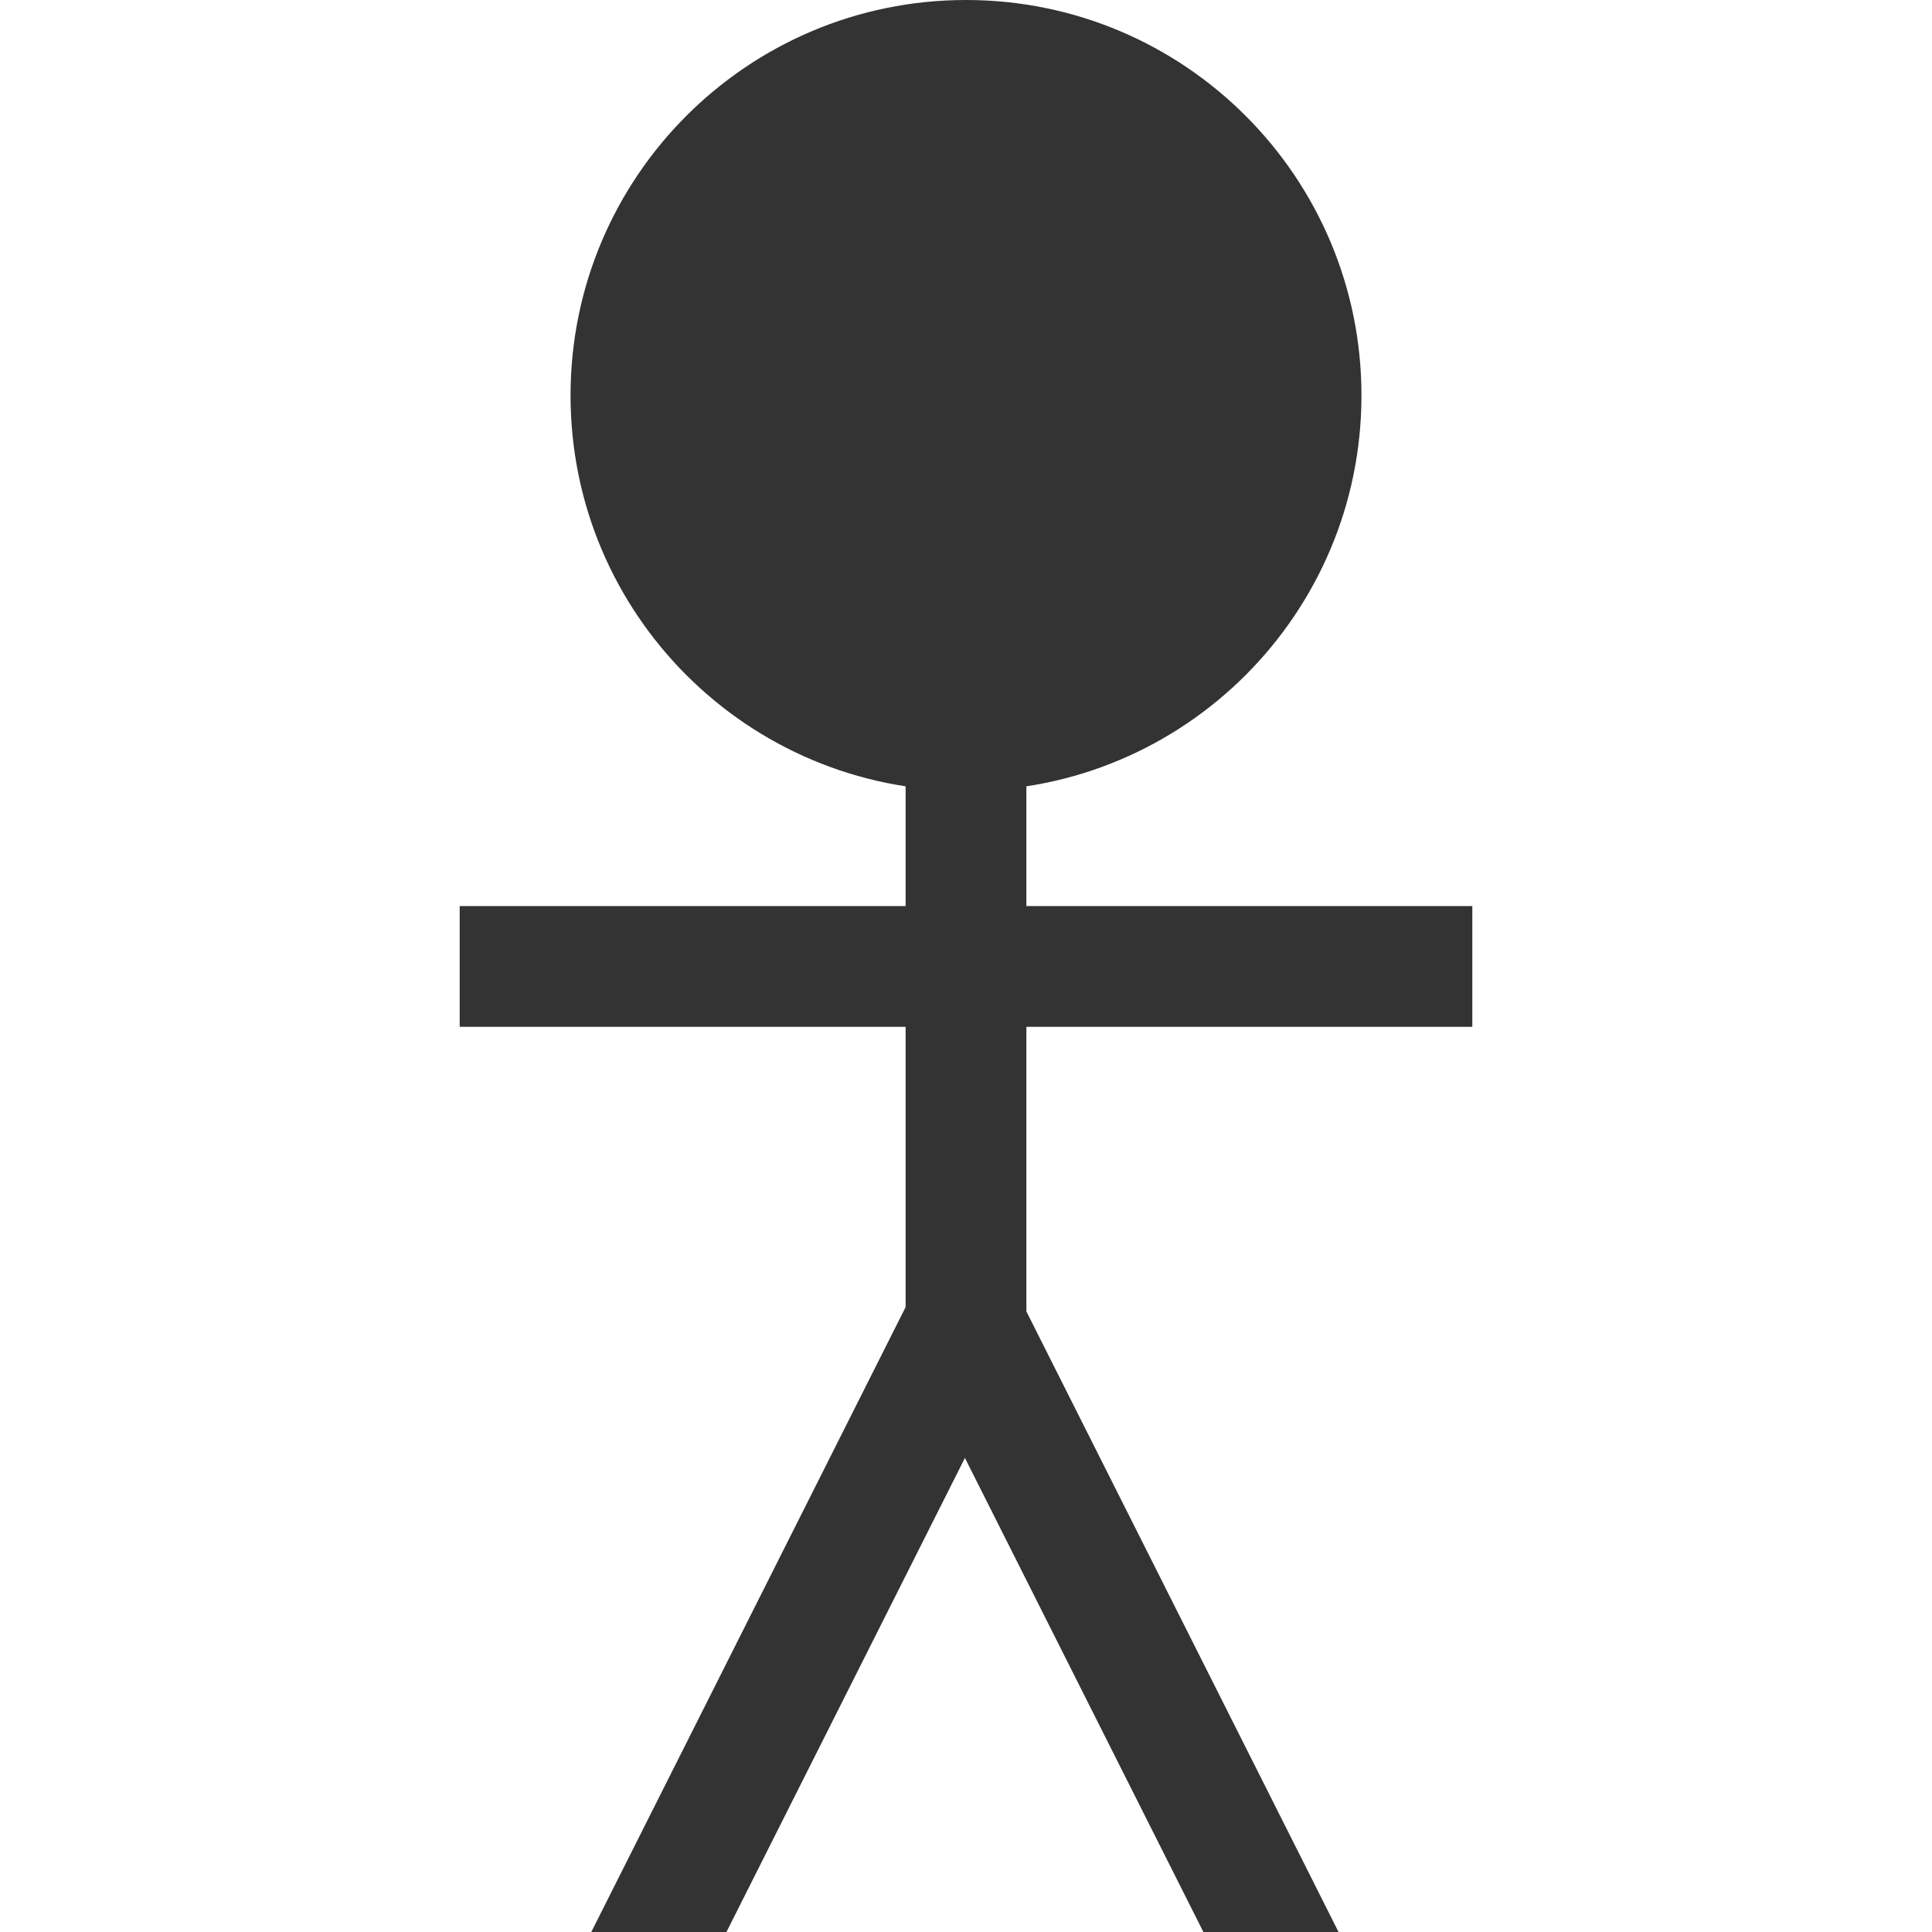
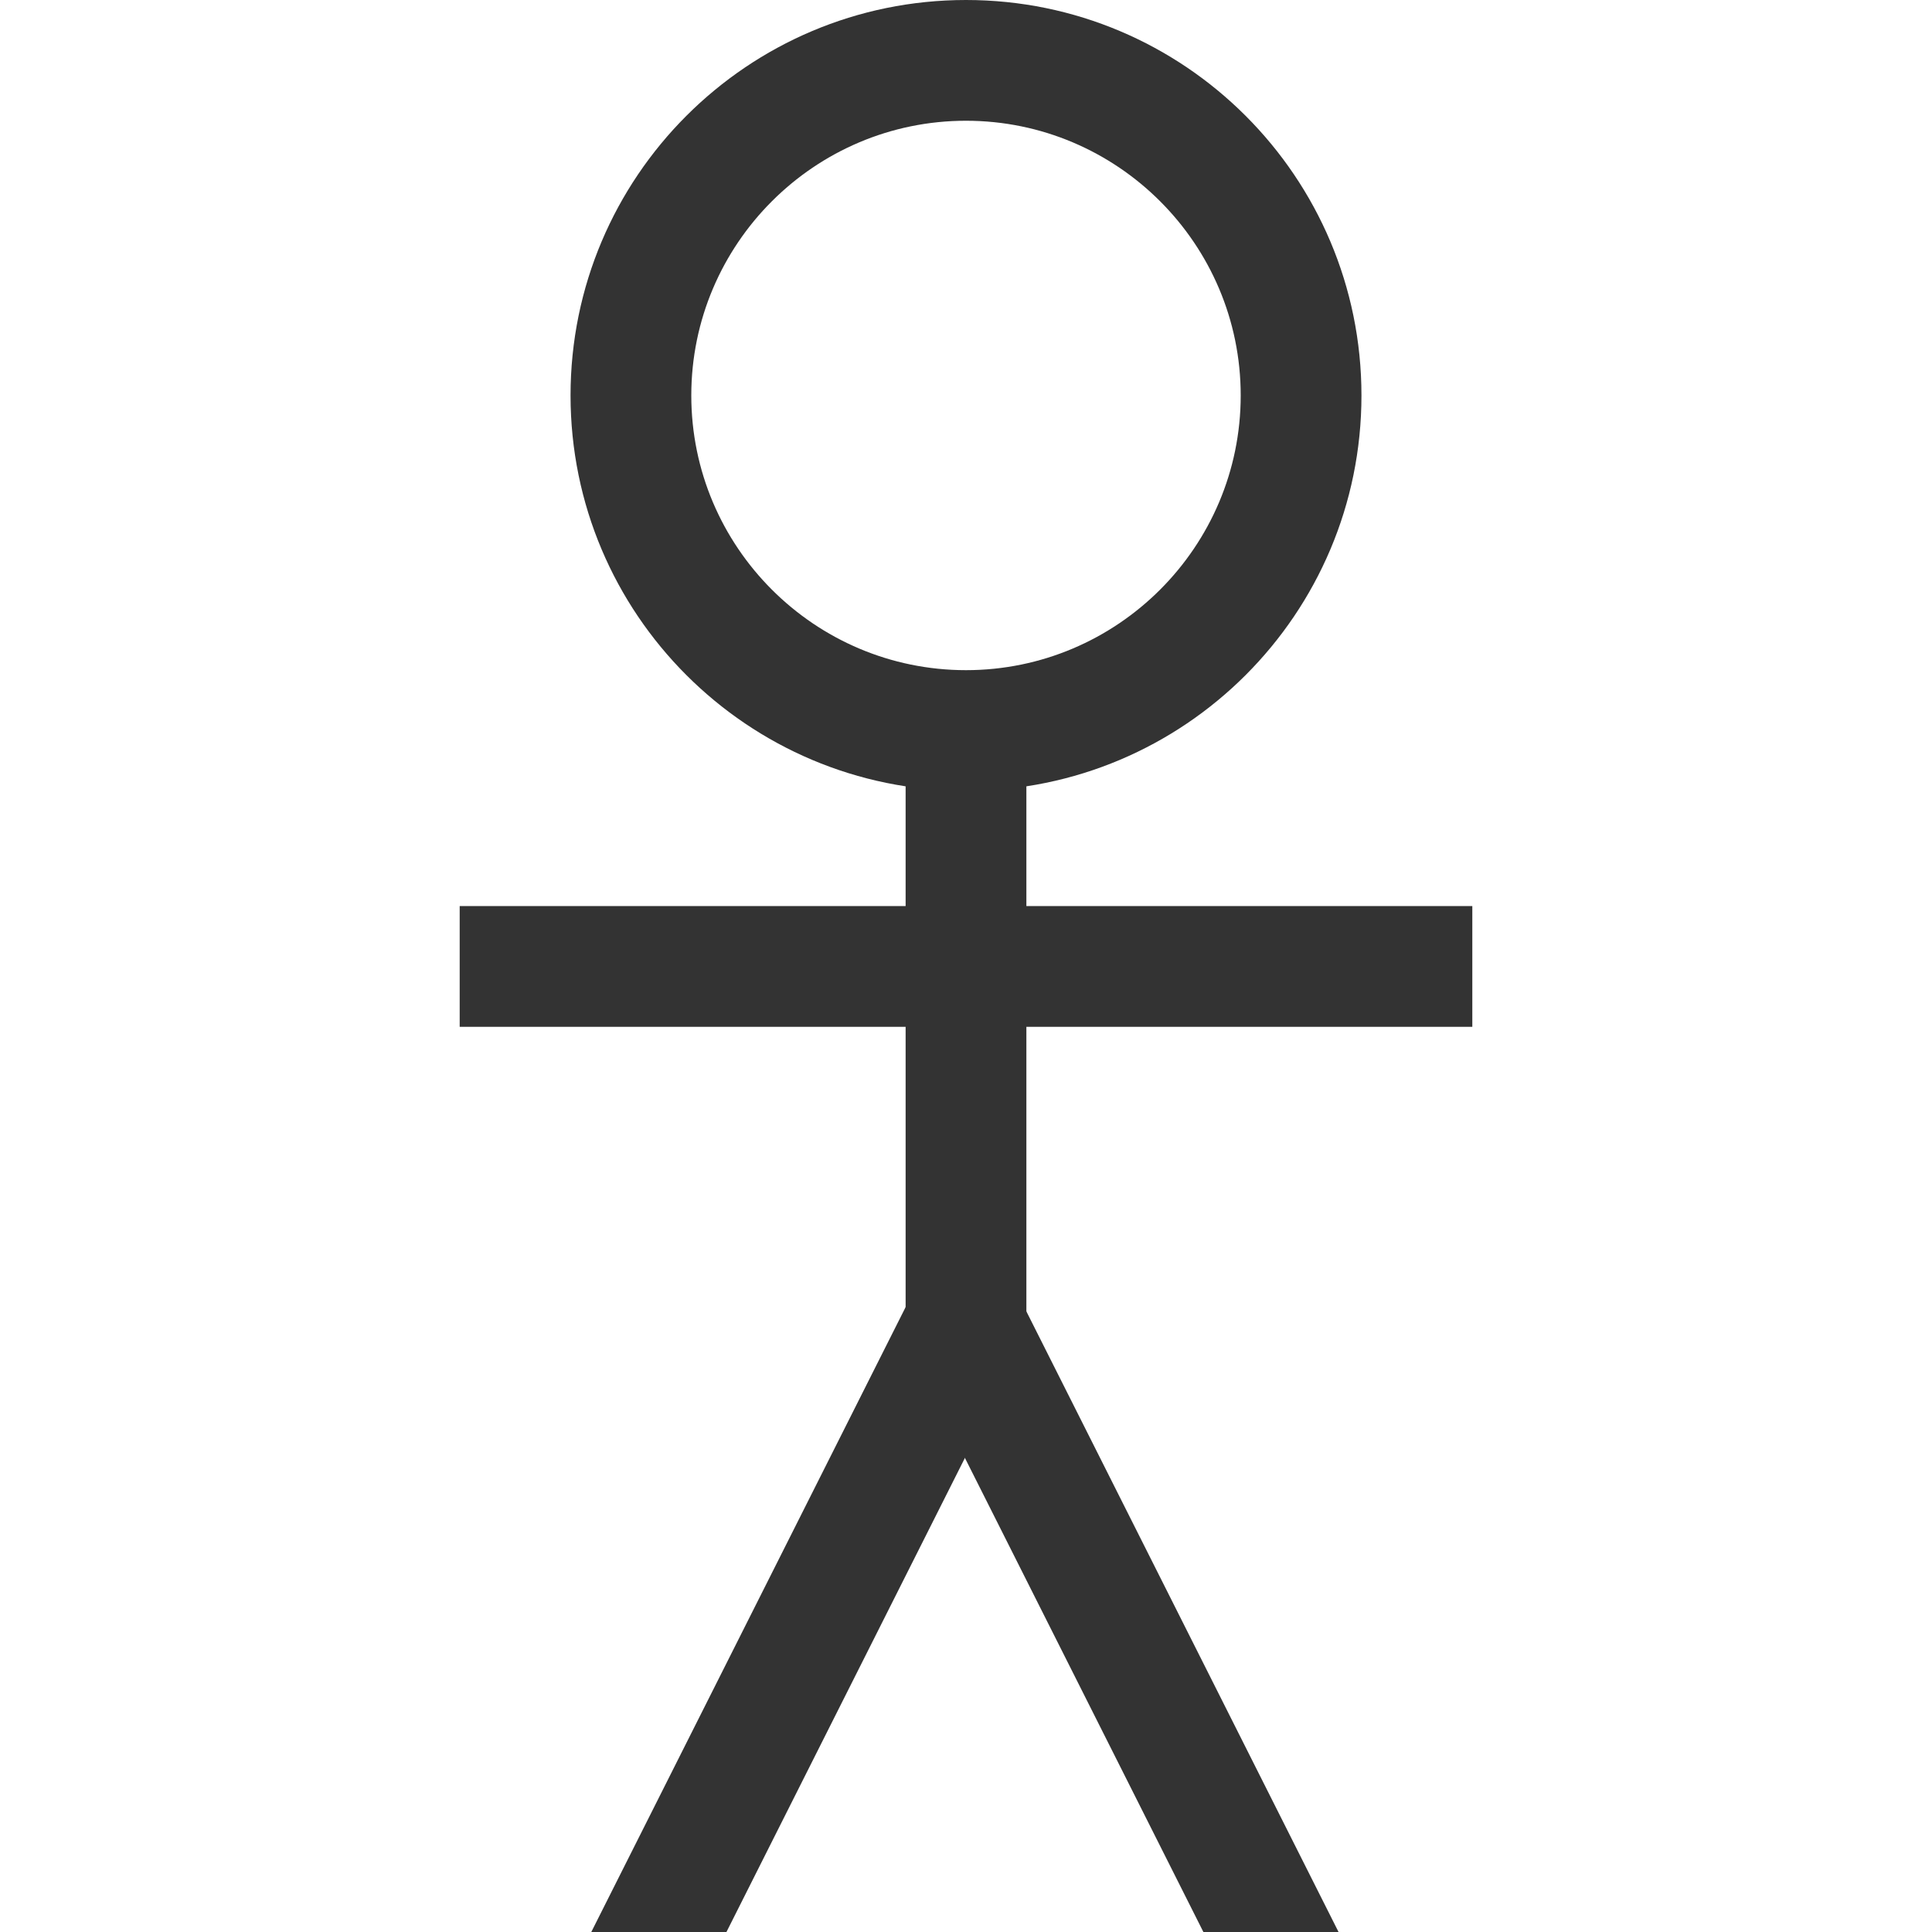
<svg xmlns="http://www.w3.org/2000/svg" version="1.1" viewBox="0 0 160 160" width="16" height="16">
-   <path d="M80,60.5c-15.302,0-27.75-12.449-27.75-27.75S64.698,5,80,5s27.75,12.449,27.75,27.75     S95.302,60.5,80,60.5z" fill="#333333" />
+   <path d="M80,60.5c-15.302,0-27.75-12.449-27.75-27.75S64.698,5,80,5s27.75,12.449,27.75,27.75     S95.302,60.5,80,60.5z" fill="none" />
  <path d="M80,10c12.544,0,22.75,10.206,22.75,22.75S92.544,55.5,80,55.5S57.25,45.294,57.25,32.75S67.456,10,80,10 M80,0     C61.913,0,47.25,14.663,47.25,32.75S61.913,65.5,80,65.5s32.75-14.663,32.75-32.75S98.087,0,80,0L80,0z" fill="#333333" stroke="none" />
  <line fill="none" stroke="#333333" stroke-miterlimit="10" stroke-width="10" x1="80" x2="80" y1="59.75" y2="113.79" />
  <line fill="none" stroke="#333333" stroke-miterlimit="10" stroke-width="10" x1="38.069" x2="121.931" y1="80.037" y2="80.037" />
  <line fill="none" stroke="#333333" stroke-miterlimit="10" stroke-width="10" x1="80.005" x2="53.056" y1="109.424" y2="163" />
  <line fill="none" stroke="#333333" stroke-miterlimit="10" stroke-width="10" x1="79.815" x2="106.765" y1="109.424" y2="163" />
</svg>
